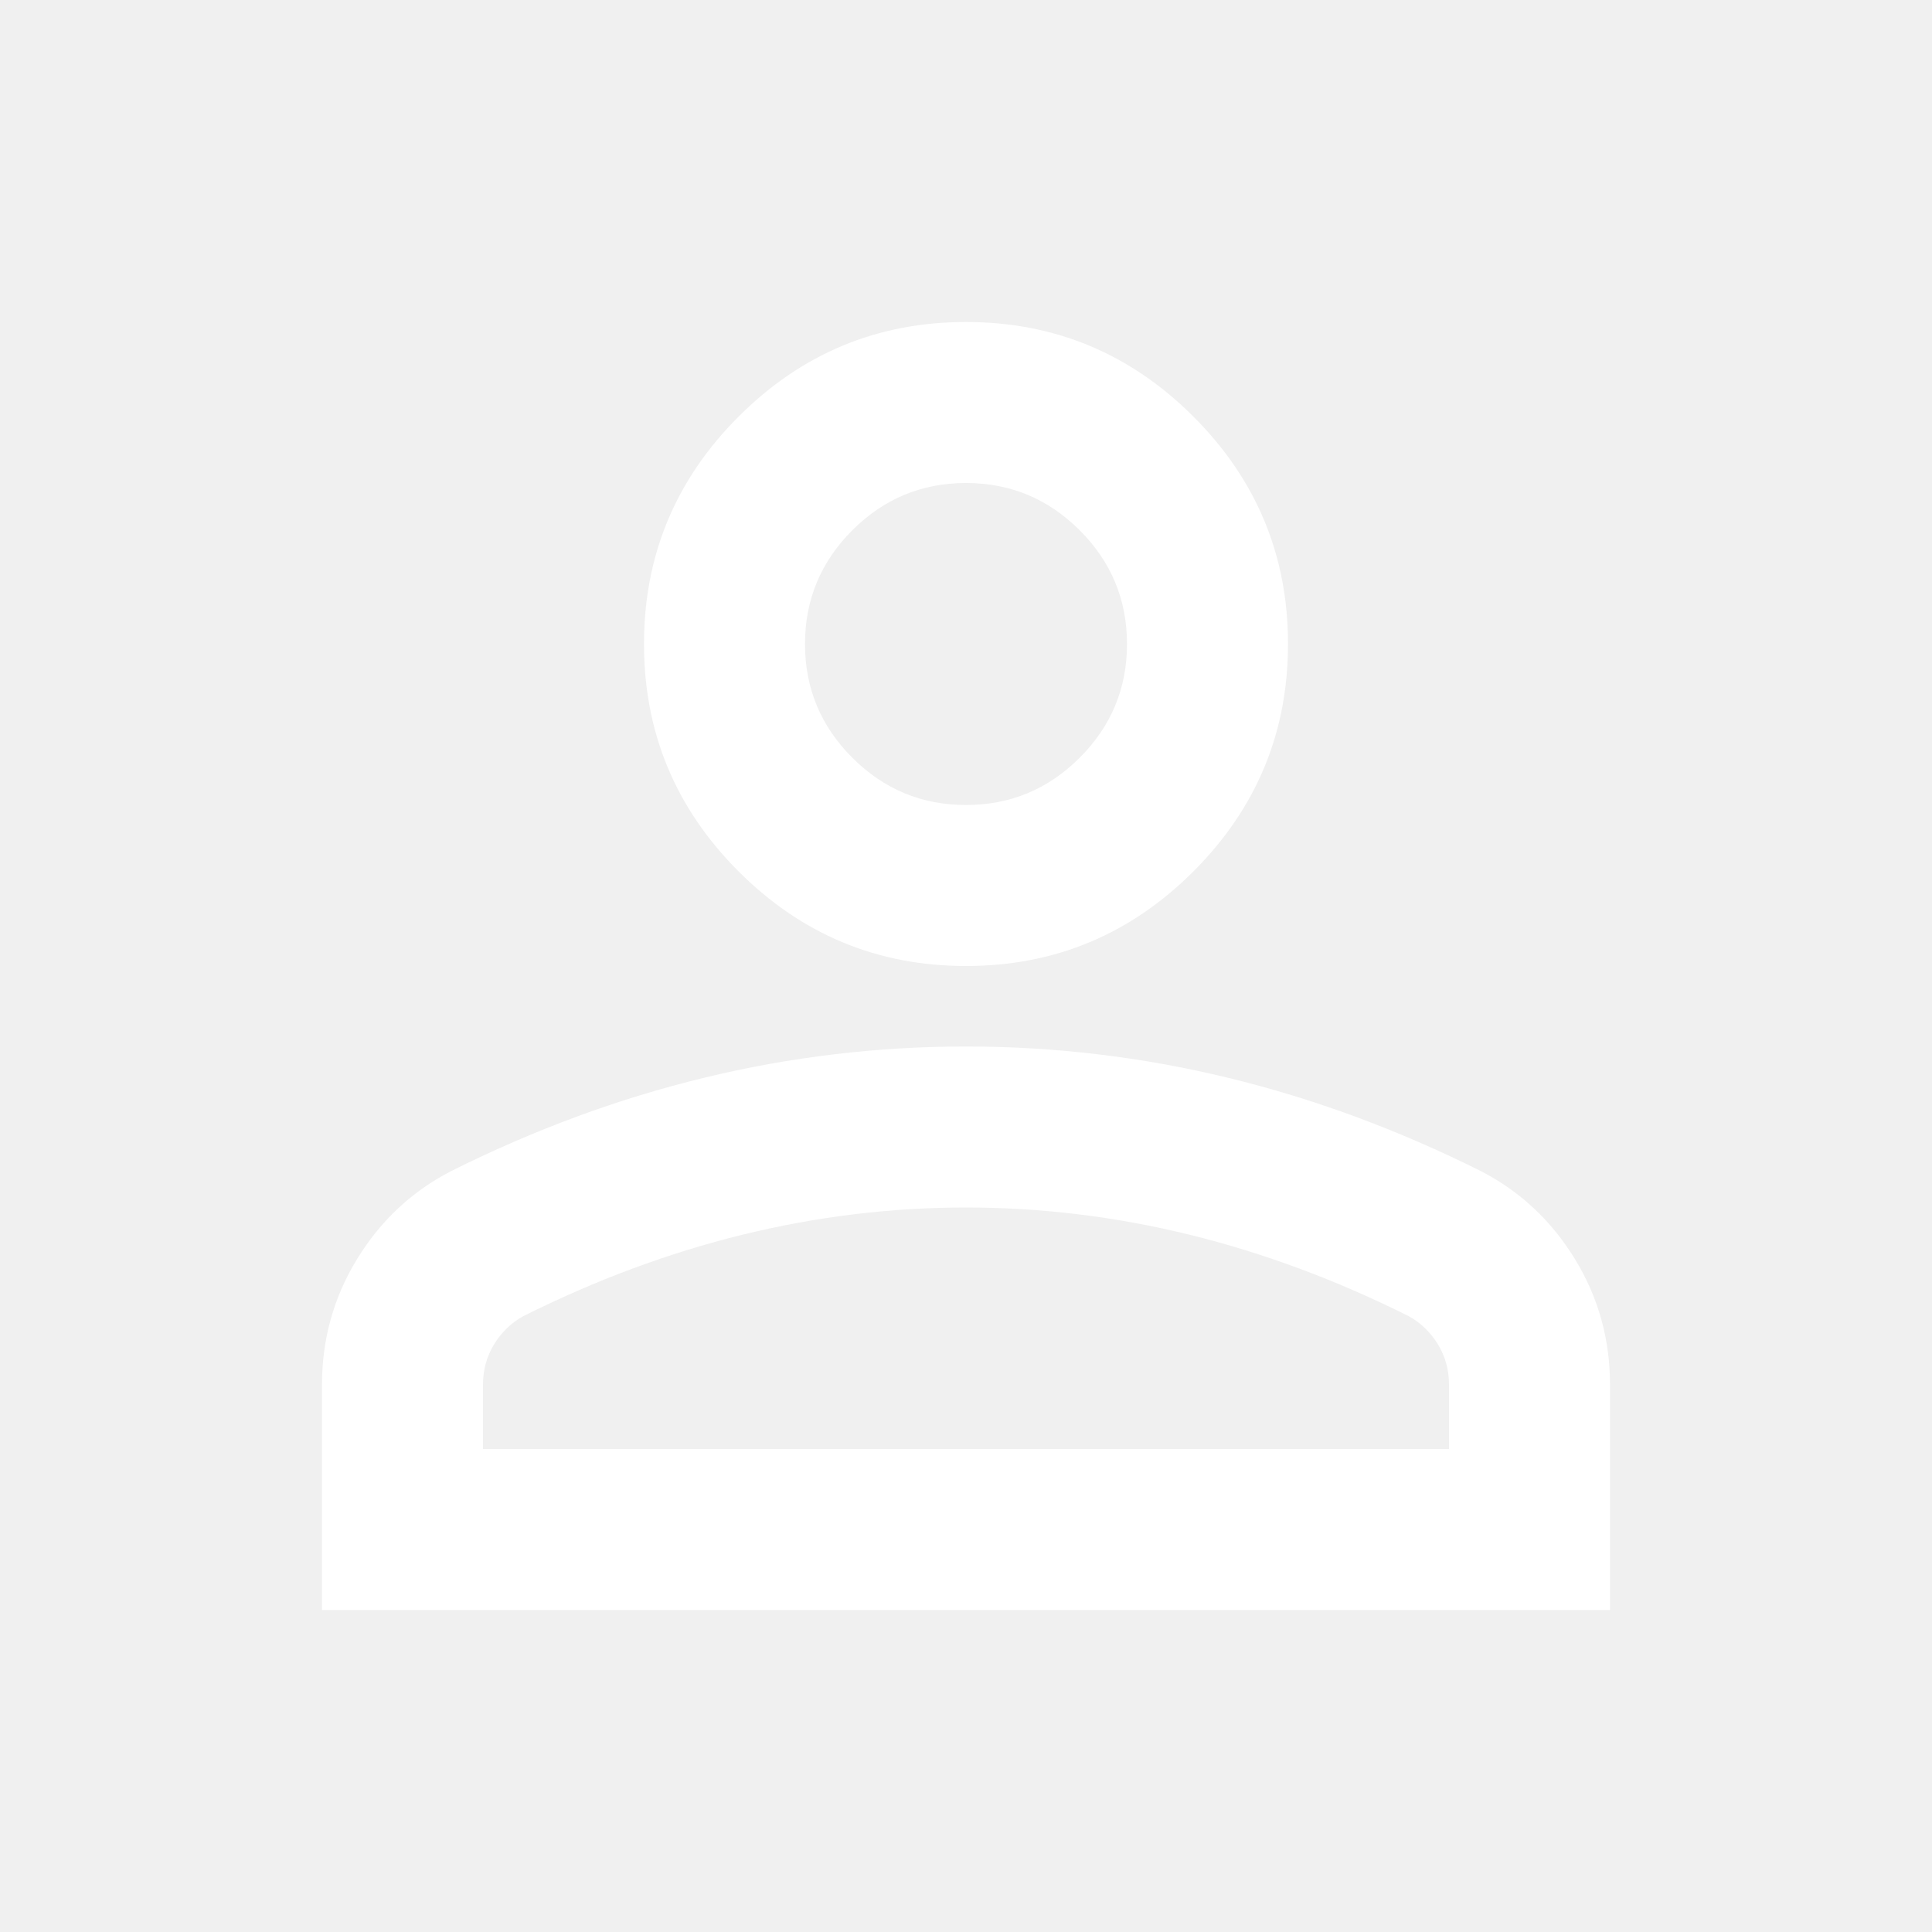
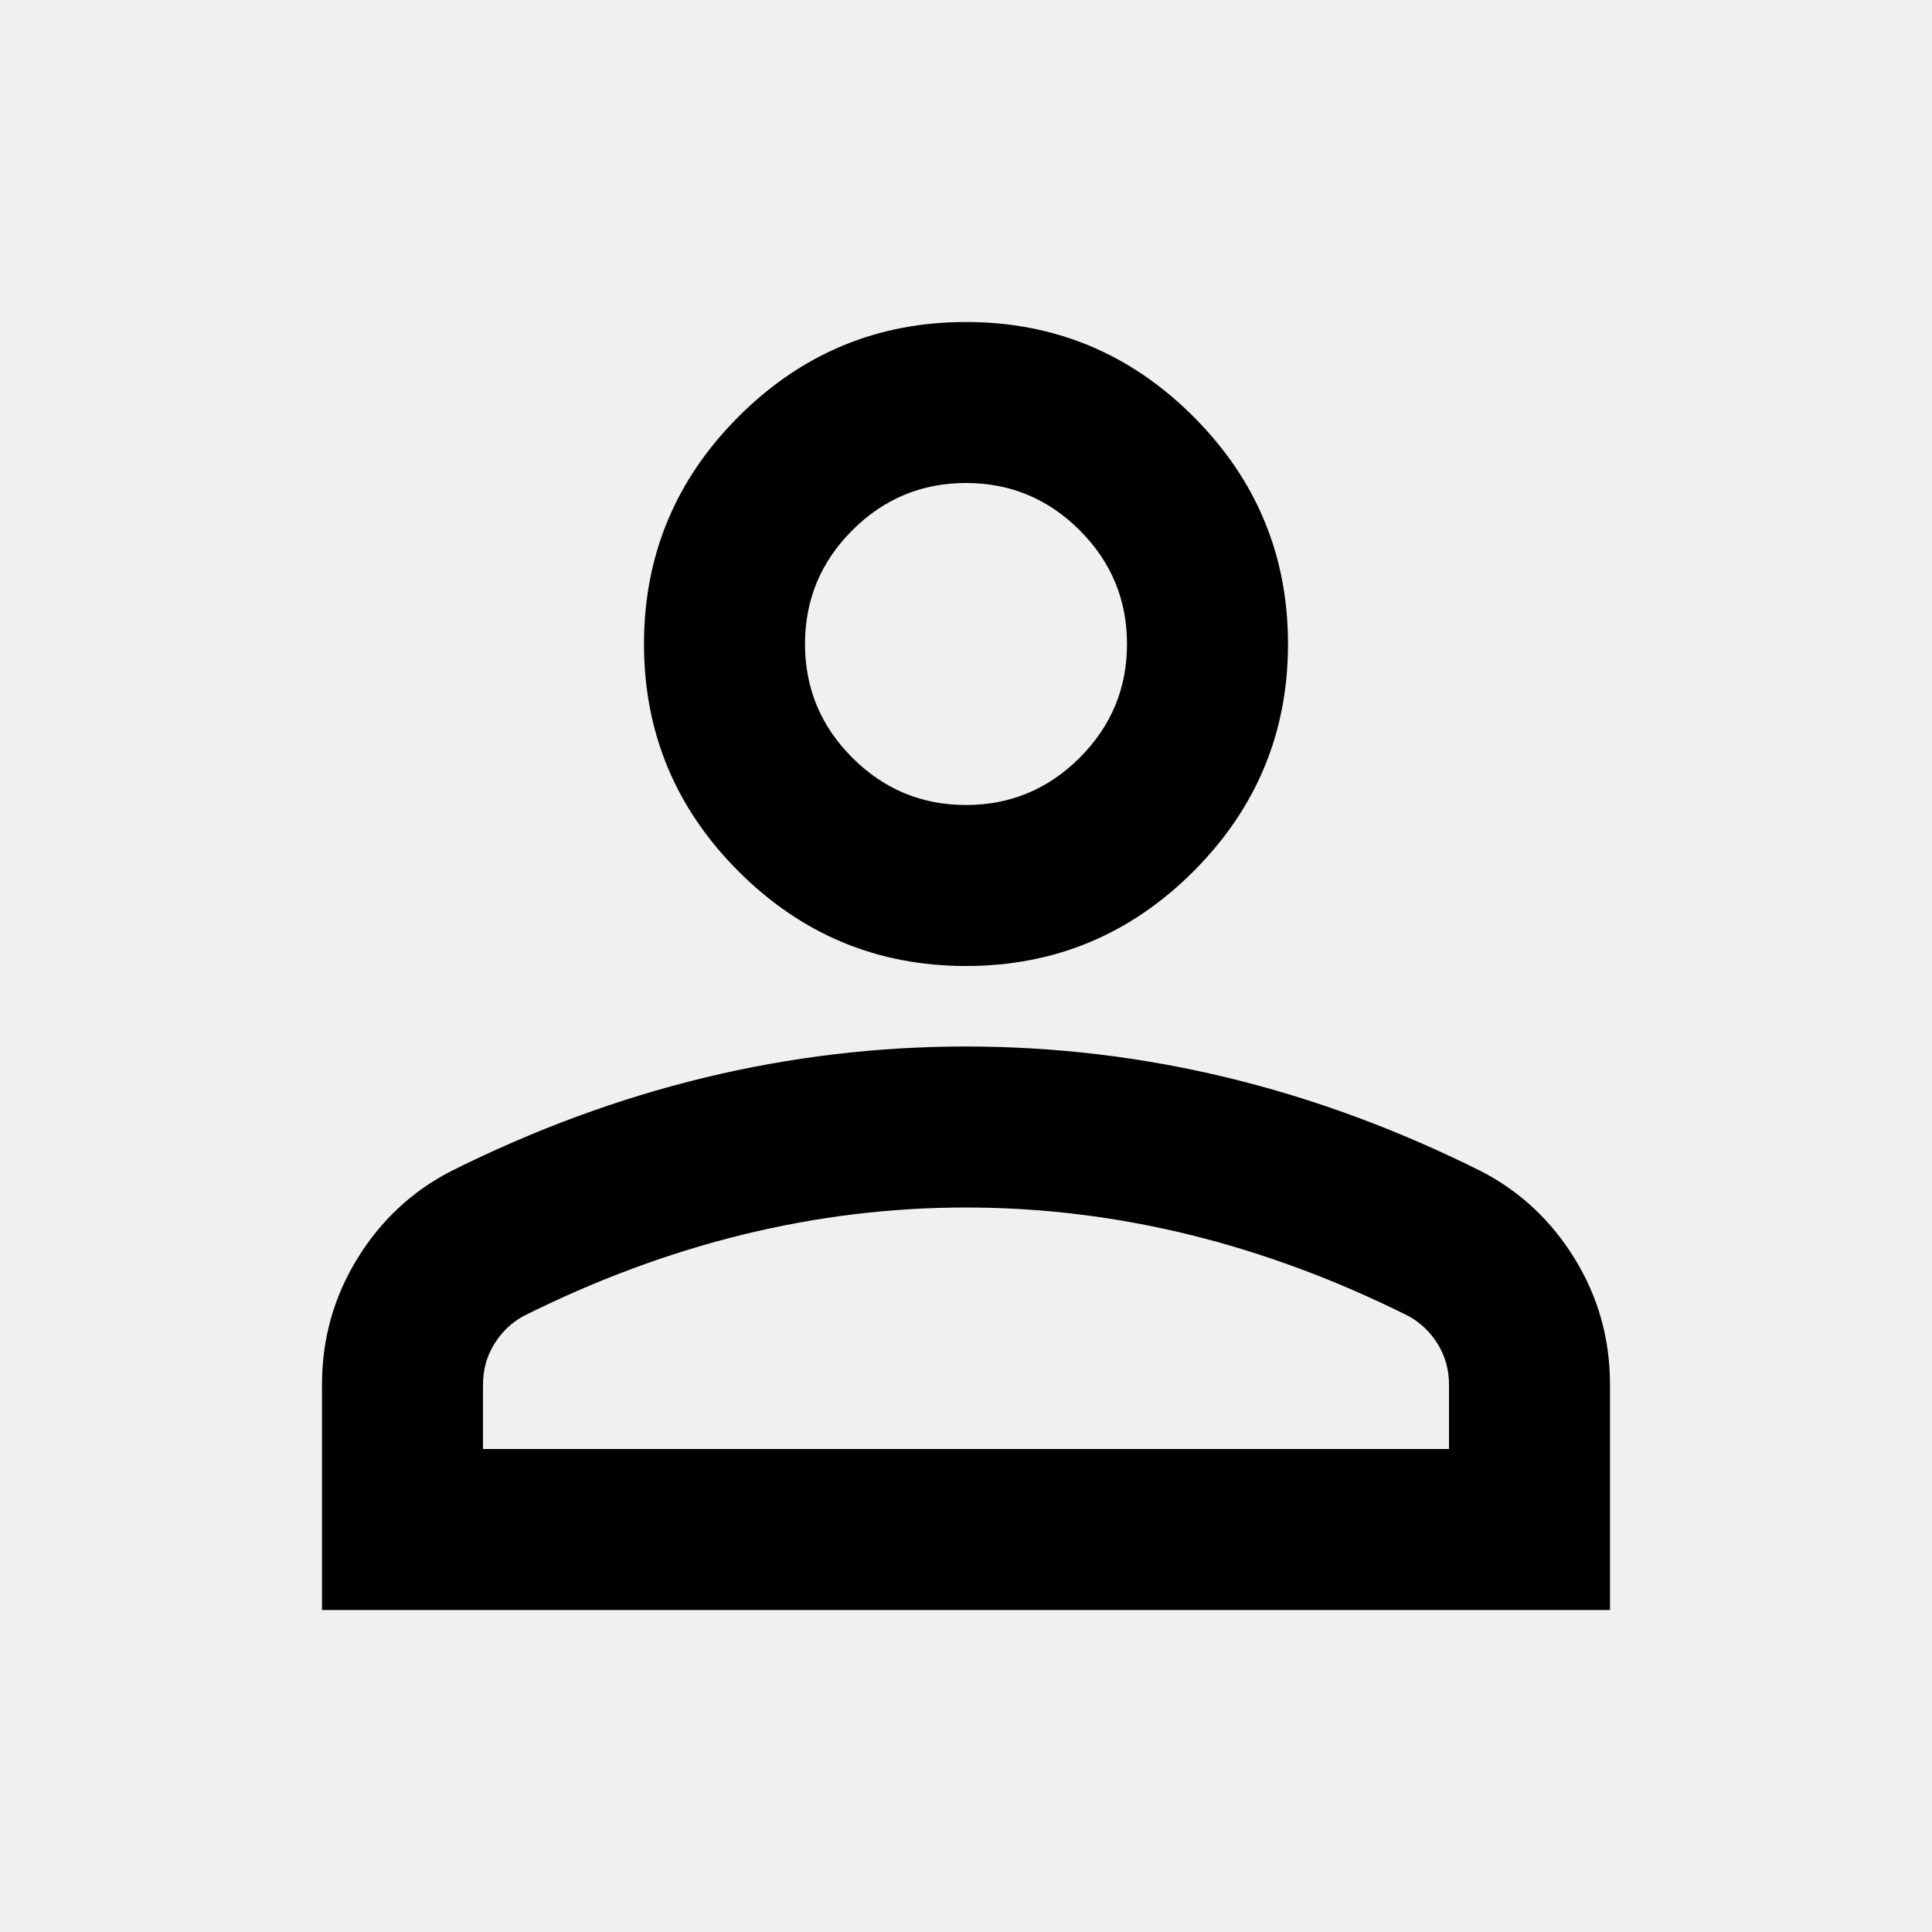
- <svg xmlns="http://www.w3.org/2000/svg" height="24px" viewBox="0 -960 960 960" width="24px" fill="#FFFFFF">
+ <svg xmlns="http://www.w3.org/2000/svg" height="24px" viewBox="0 -960 960 960" width="24px" fill="black">
  <path d="M480-480q-66 0-113-47t-47-113q0-66 47-113t113-47q66 0 113 47t47 113q0 66-47 113t-113 47ZM160-160v-112q0-34 17.5-62.5T224-378q62-31 126-46.5T480-440q66 0 130 15.5T736-378q29 15 46.5 43.5T800-272v112H160Zm80-80h480v-32q0-11-5.5-20T700-306q-54-27-109-40.5T480-360q-56 0-111 13.5T260-306q-9 5-14.5 14t-5.5 20v32Zm240-320q33 0 56.5-23.5T560-640q0-33-23.5-56.5T480-720q-33 0-56.5 23.5T400-640q0 33 23.5 56.5T480-560Zm0-80Zm0 400Z" />
</svg>
